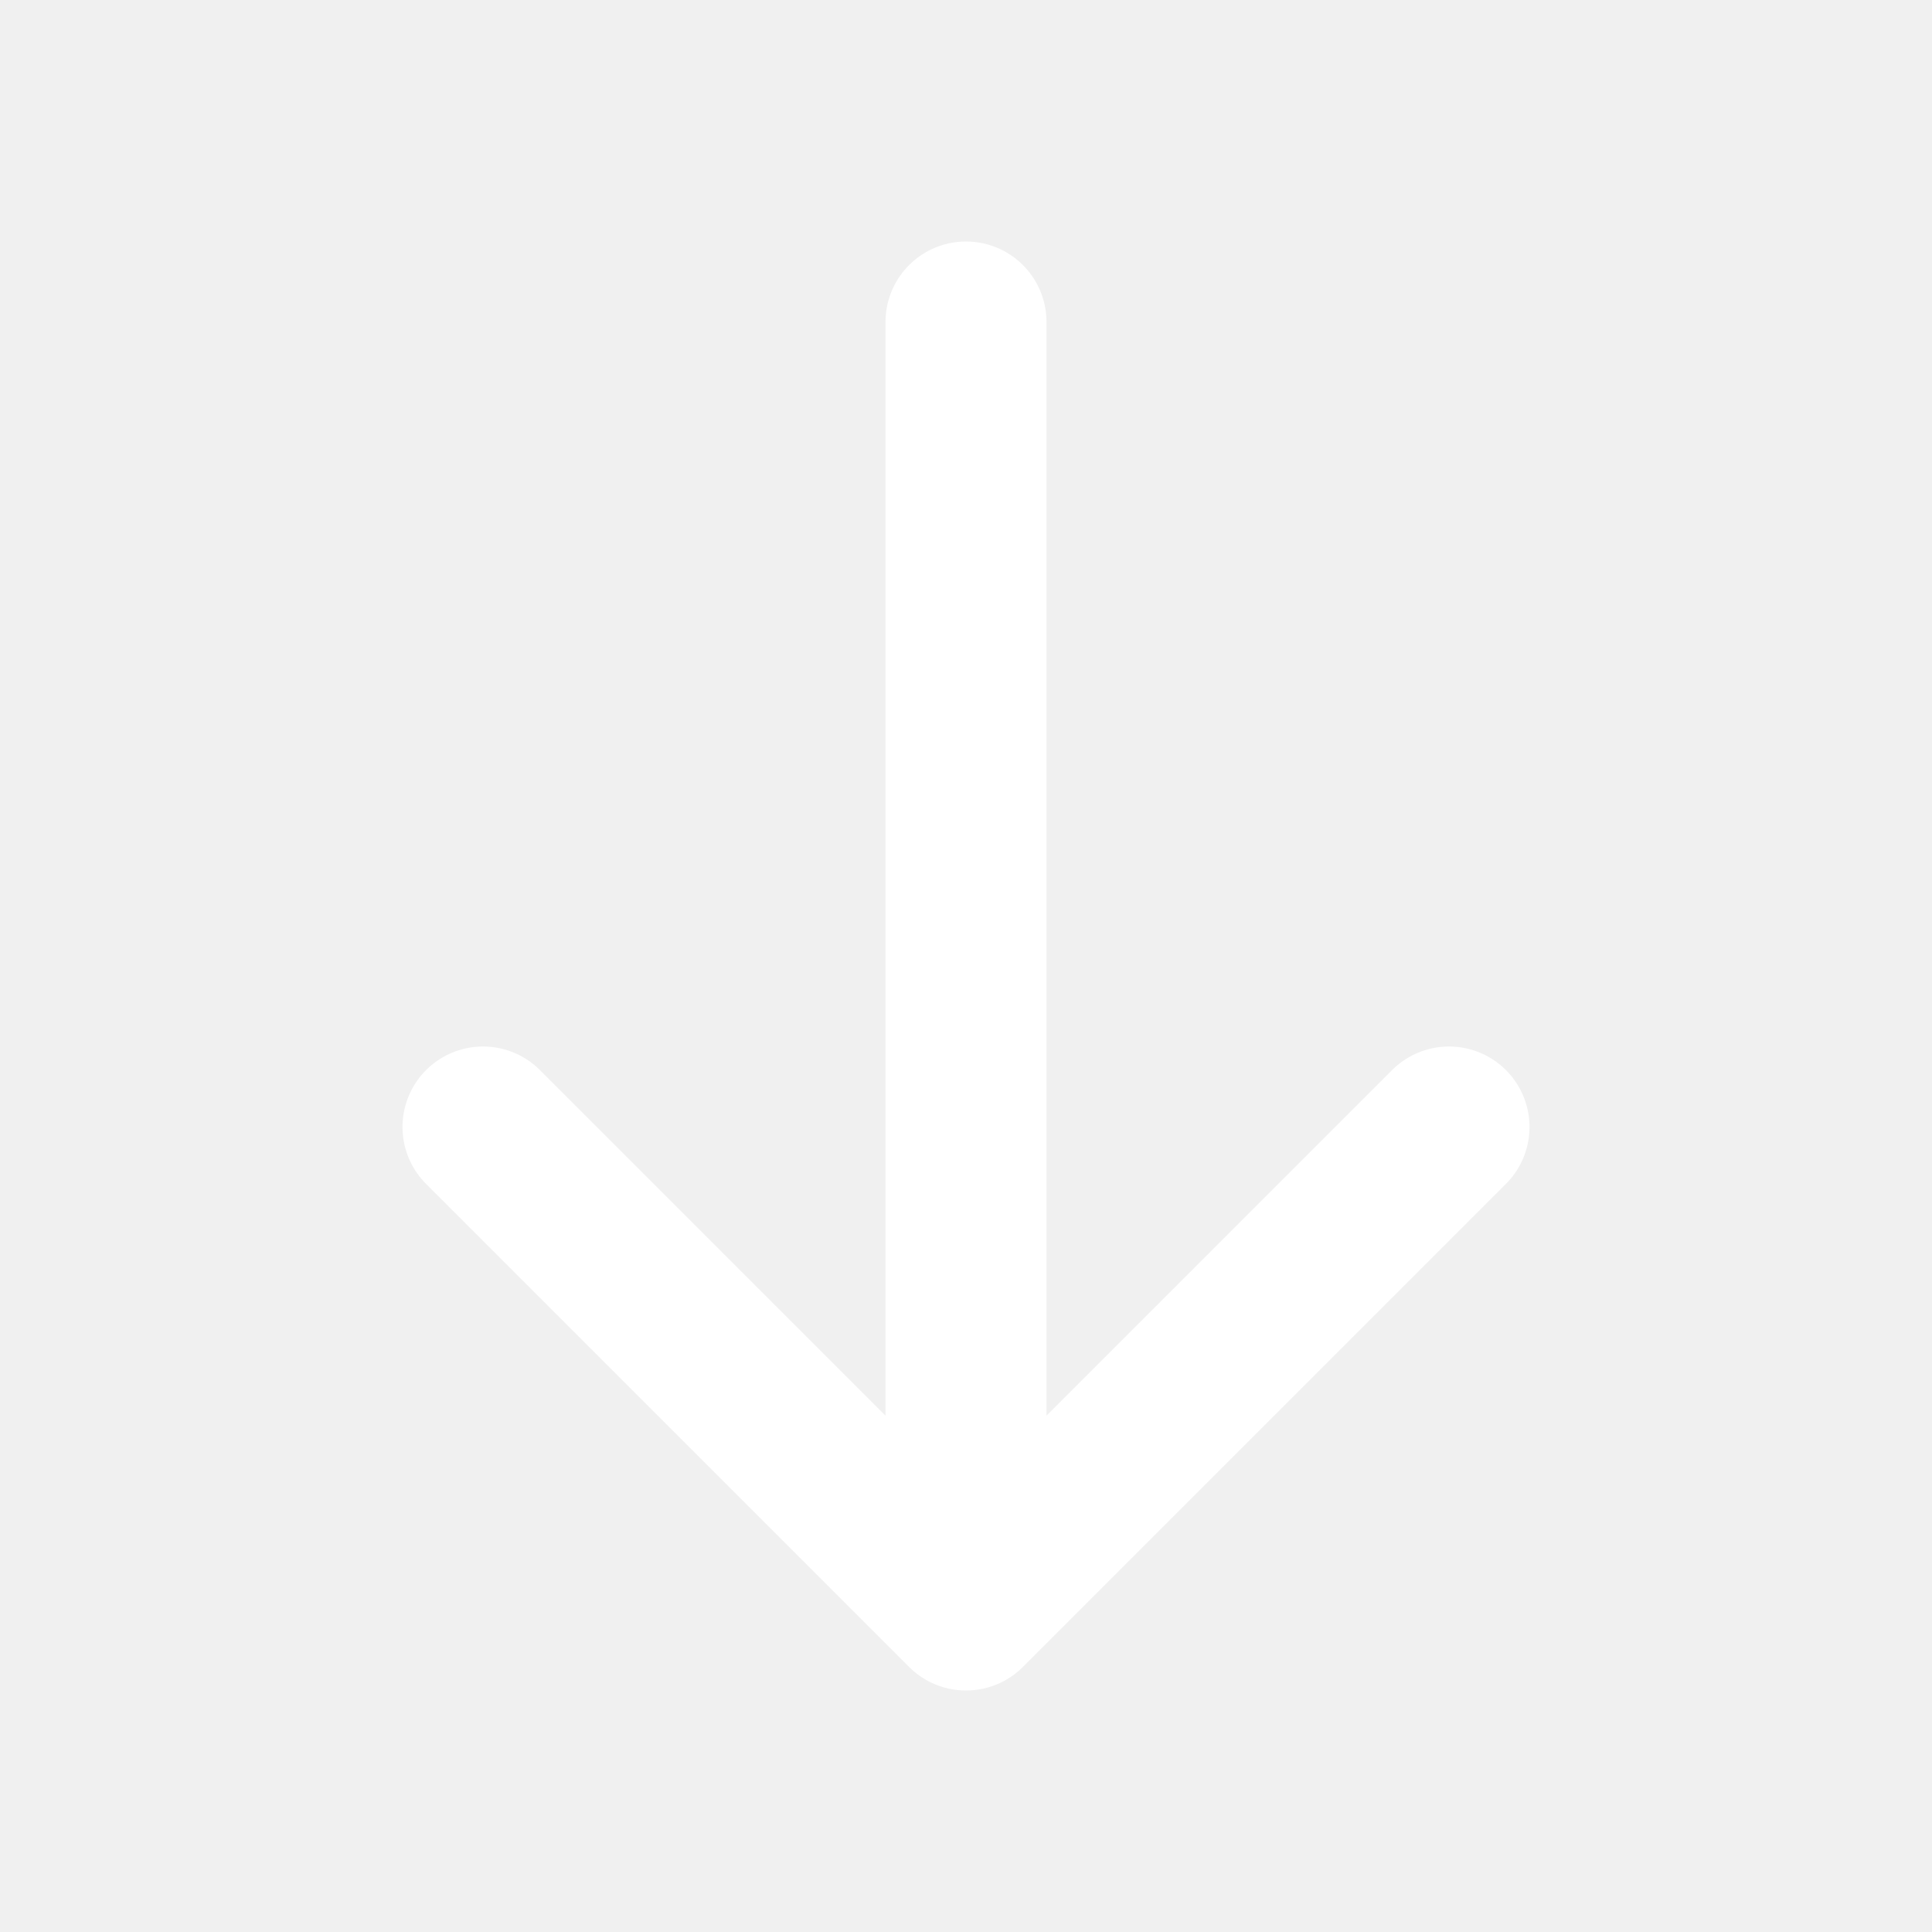
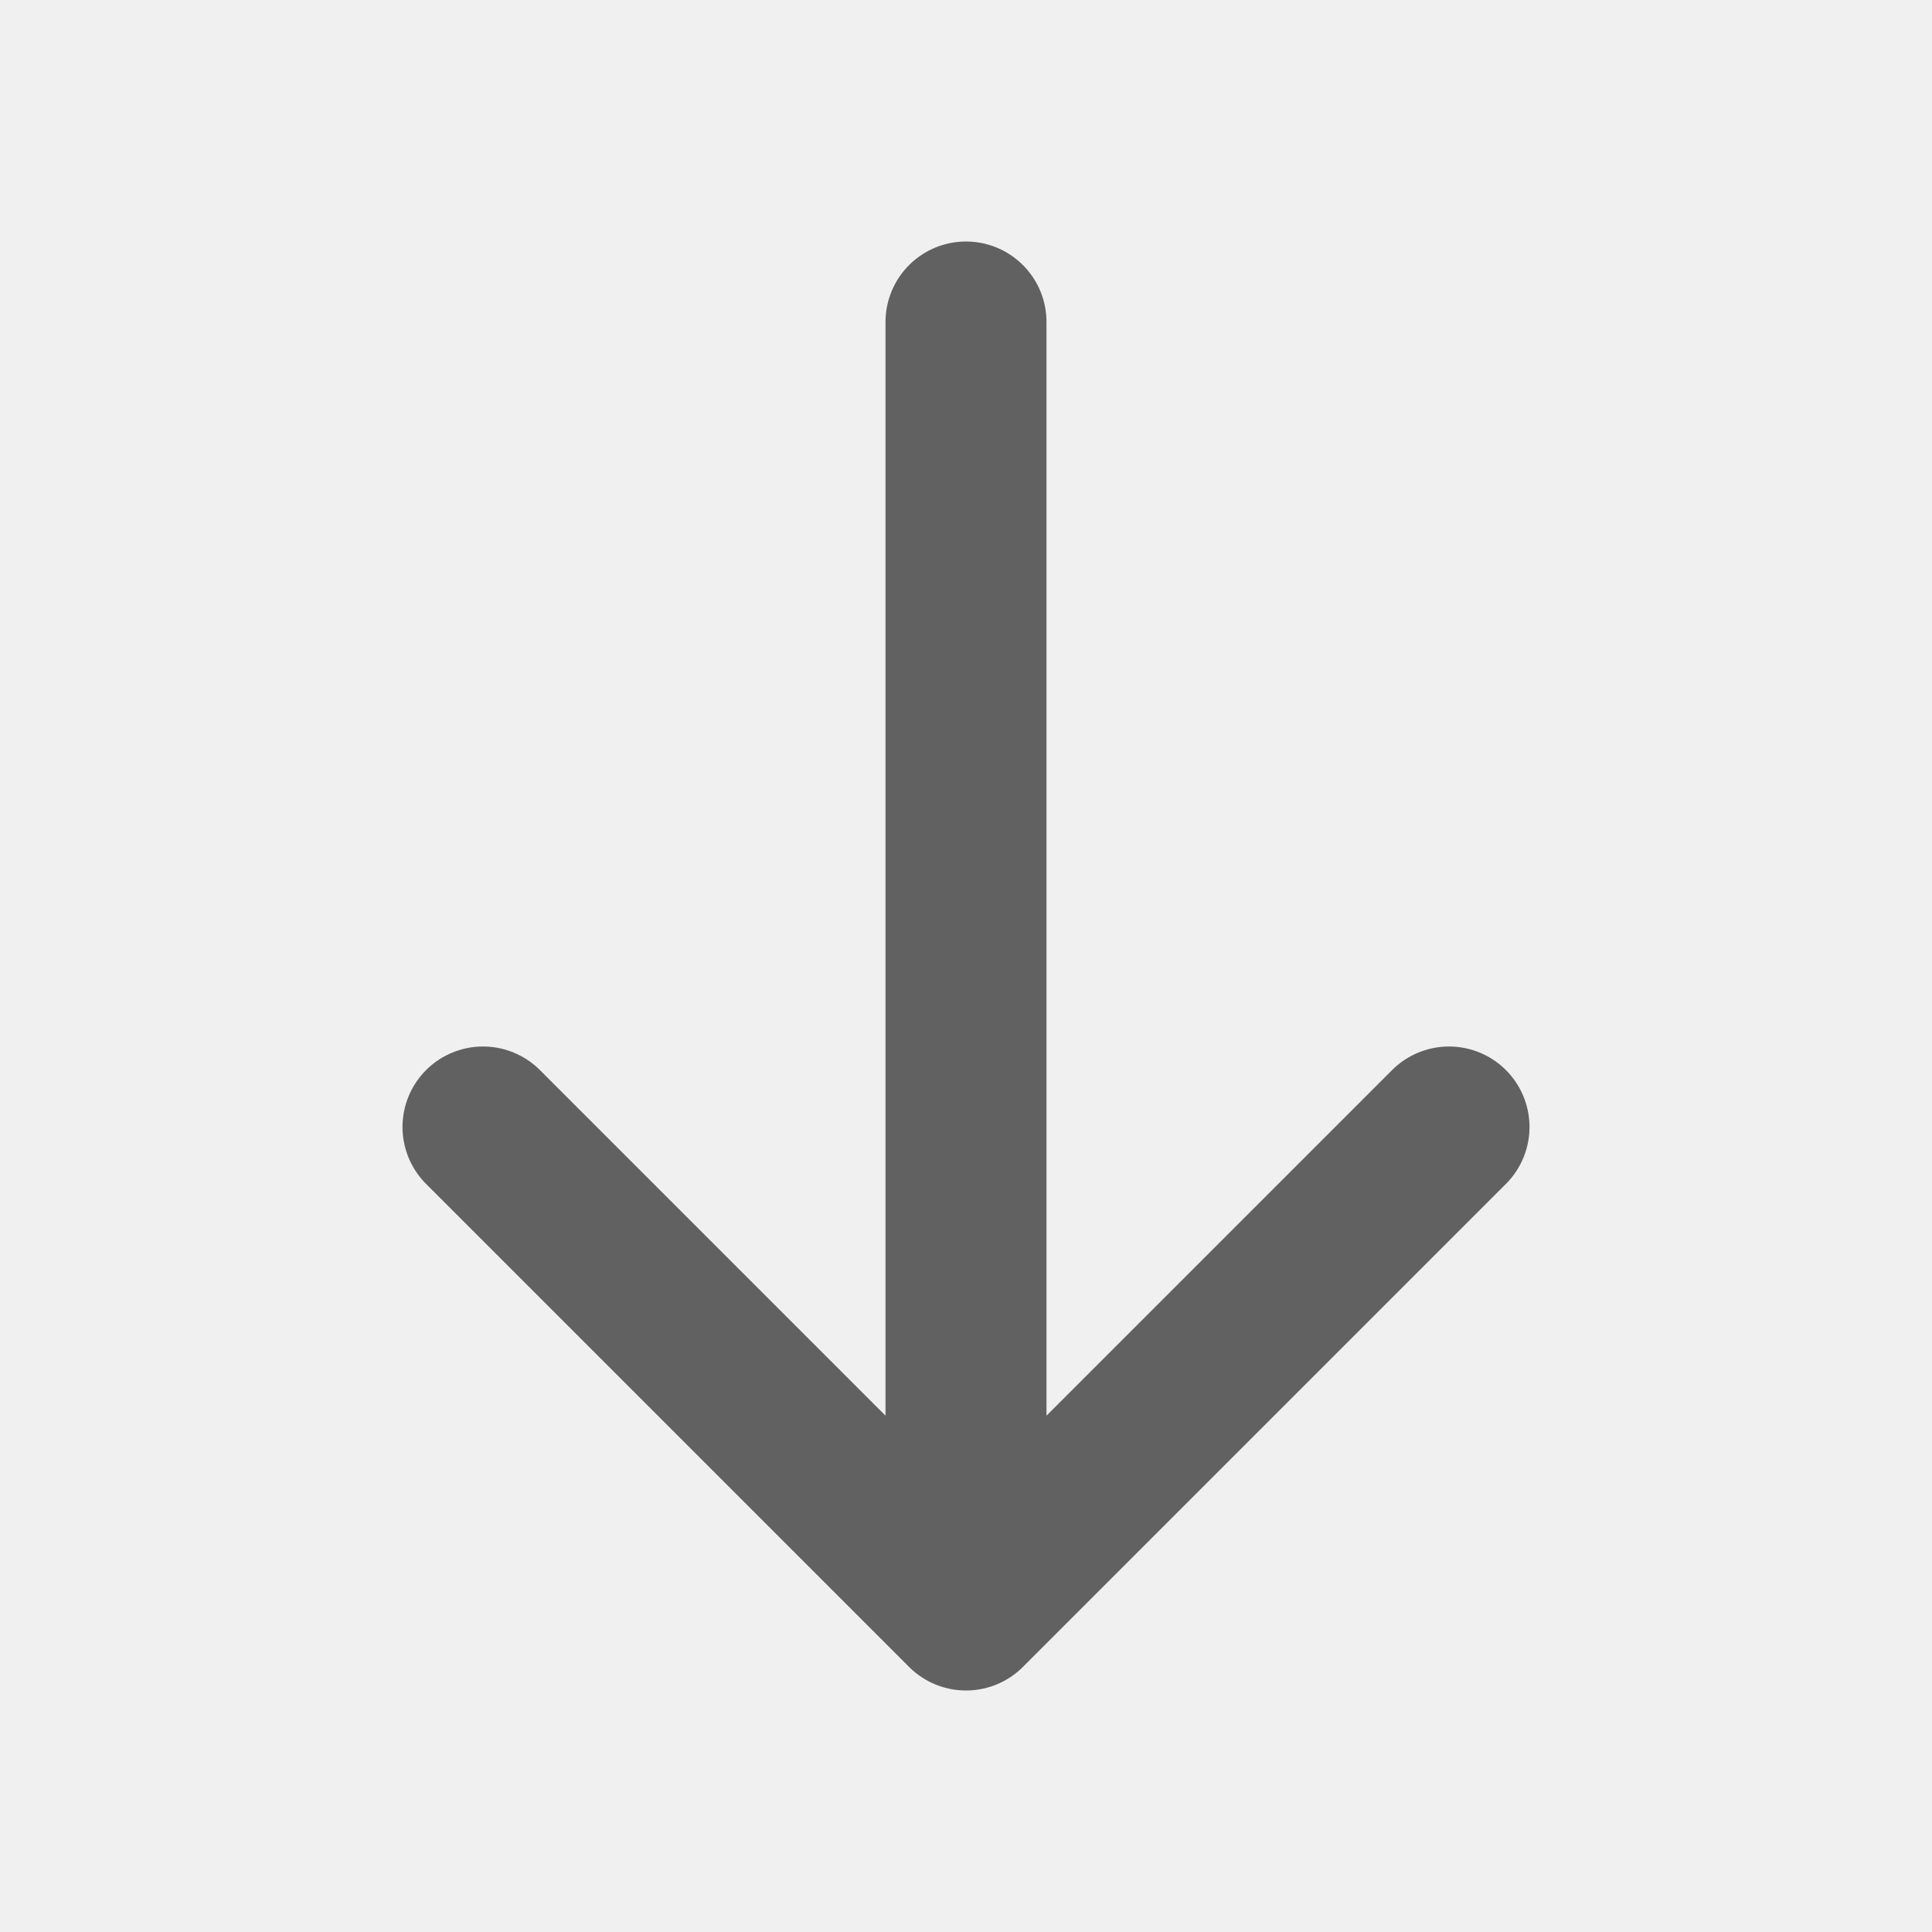
- <svg xmlns="http://www.w3.org/2000/svg" width="800px" height="800px" viewBox="0 0 24 24" fill="none">
-   <path d="M12 4L12 20M12 20L6 14M12 20L18 14" stroke="#ffffff" stroke-width="2" stroke-linecap="round" stroke-linejoin="round" />
+ <svg xmlns="http://www.w3.org/2000/svg" width="800px" height="800px" viewBox="0 0 24 24" fill="#616161">
+   <path d="M12 4L12 20M12 20L6 14M12 20L18 14" stroke="#616161" stroke-width="2" stroke-linecap="round" stroke-linejoin="round" fill="#616161" />
</svg>
